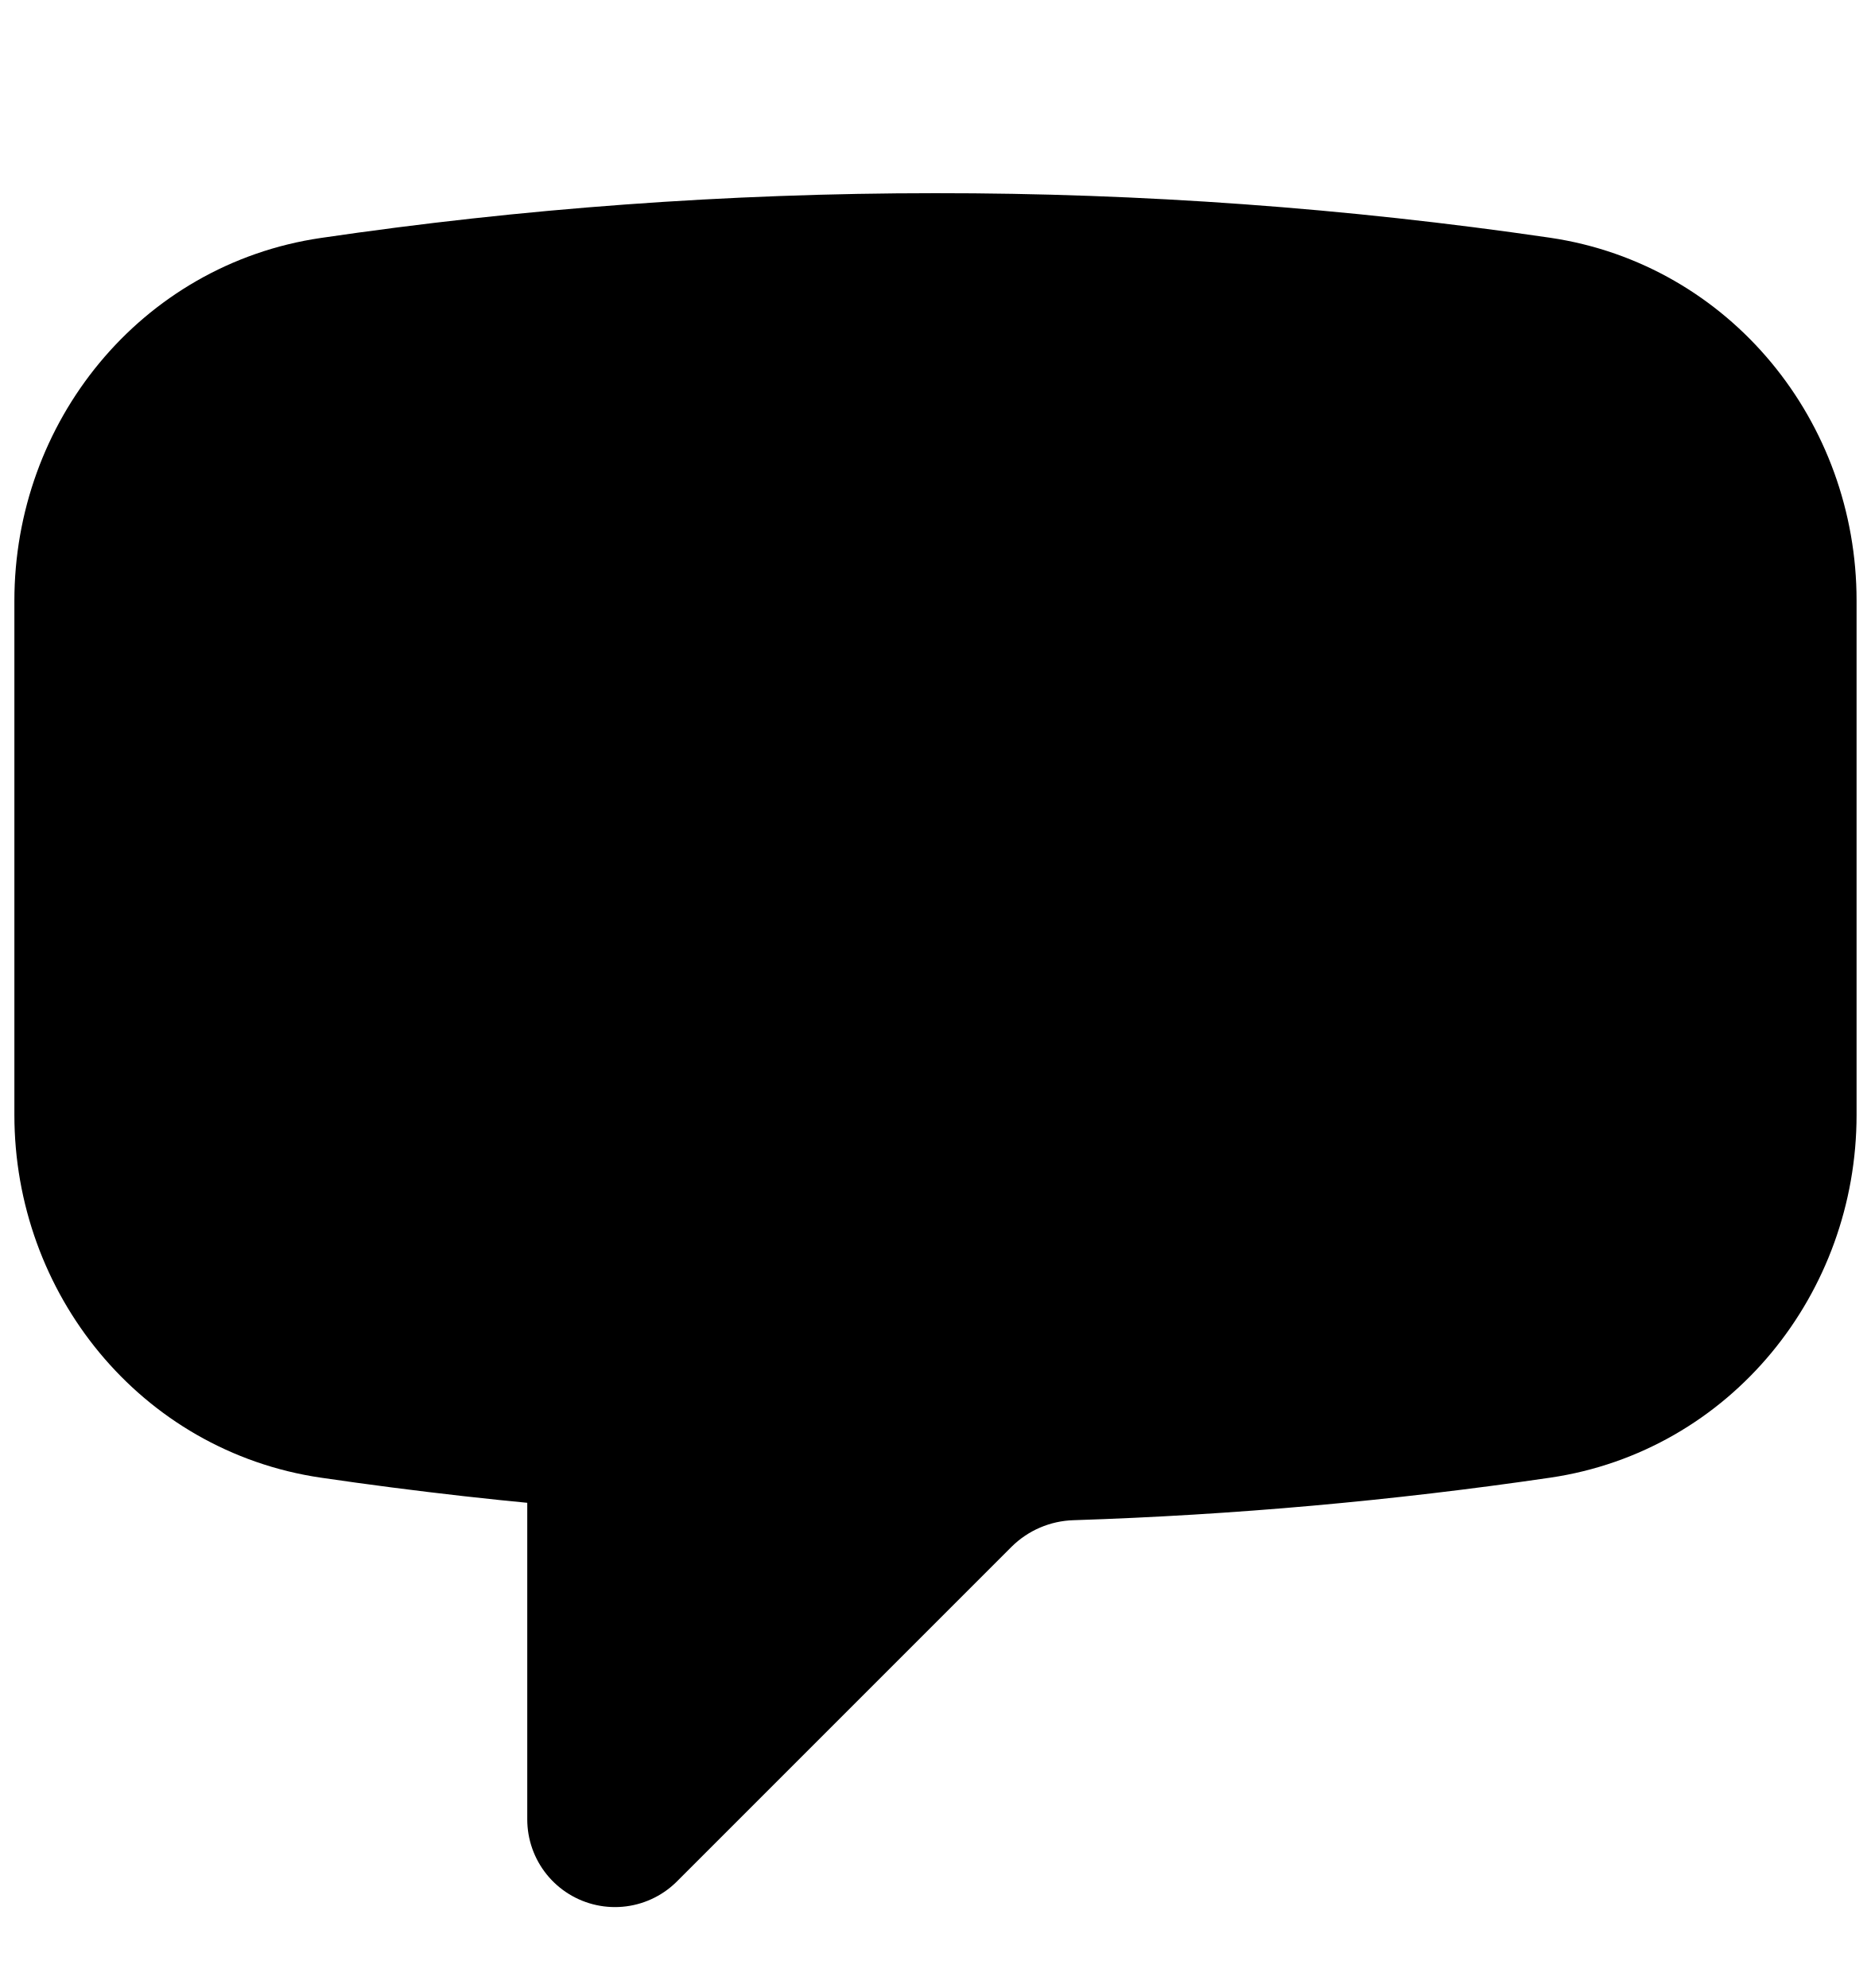
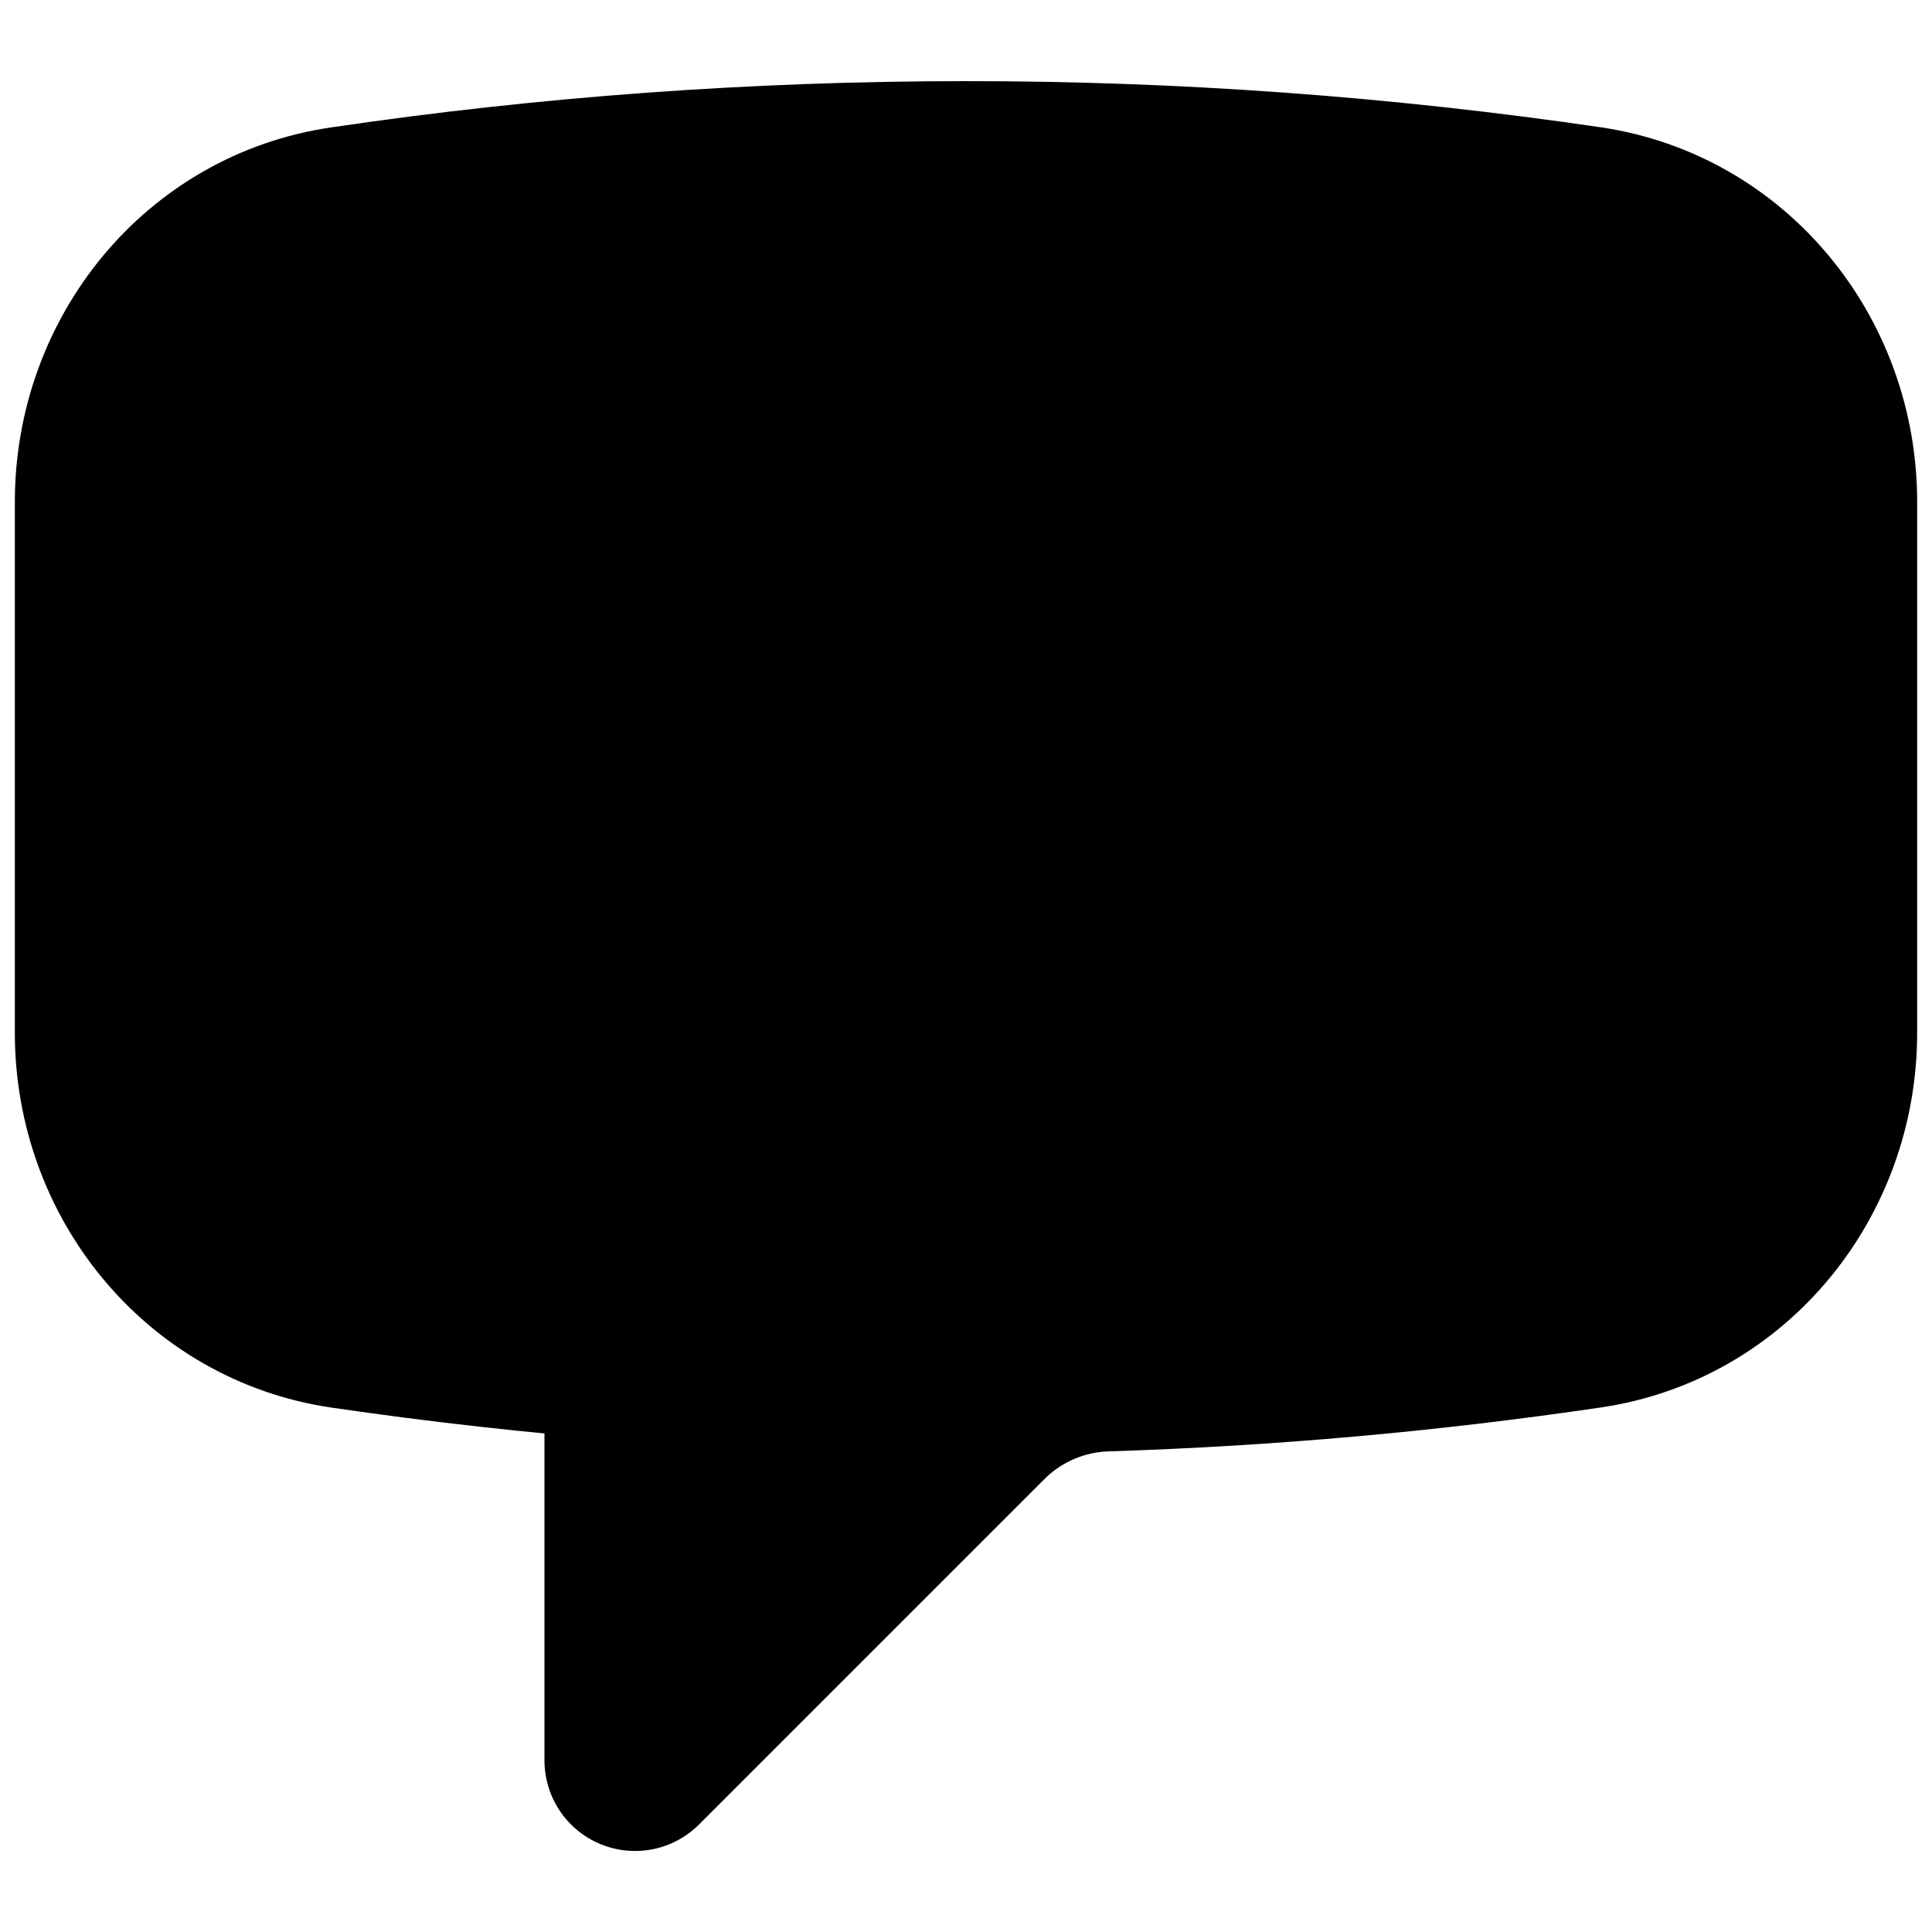
- <svg viewBox="0 0 16 17">
-   <g clip-path="url(#a)">
-     <path stroke="currentColor" stroke-linecap="round" stroke-linejoin="round" stroke-width="1.5" d="M.873 9.534c0 1.17.821 2.19 1.98 2.36.793.116 1.596.207 2.406.27v3.394l2.864-2.864a1.535 1.535 0 0 1 1.037-.444 35.38 35.38 0 0 0 3.988-.356c1.158-.17 1.979-1.19 1.979-2.36V5.135c0-1.17-.822-2.189-1.98-2.36A35.373 35.373 0 0 0 8 2.402c-1.749 0-3.468.128-5.148.375-1.158.17-1.979 1.189-1.979 2.36v4.398Z" />
-   </g>
+ <svg xmlns="http://www.w3.org/2000/svg" width="16" height="16" viewBox="0 0 16 16">
  <defs>
    <clipPath id="a">
-       <path d="M0 0h16v16H0z" transform="translate(0 .98)" />
+       <rect width="16" height="16" />
    </clipPath>
  </defs>
+   <g clip-path="url(#a)">
+     <path stroke="currentColor" stroke-linecap="round" stroke-linejoin="round" stroke-width="1.5" d="M.873 8.555c0 1.17.821 2.189 1.98 2.36.793.116 1.596.206 2.406.269v3.395l2.864-2.864a1.535 1.535 0 0 1 1.037-.445c1.35-.043 2.68-.163 3.988-.356 1.158-.17 1.979-1.189 1.979-2.359v-4.4c0-1.17-.822-2.188-1.98-2.359A35.373 35.373 0 0 0 8 1.422c-1.749 0-3.468.127-5.148.375C1.694 1.966.873 2.984.873 4.155v4.399Z" />
+   </g>
</svg>
